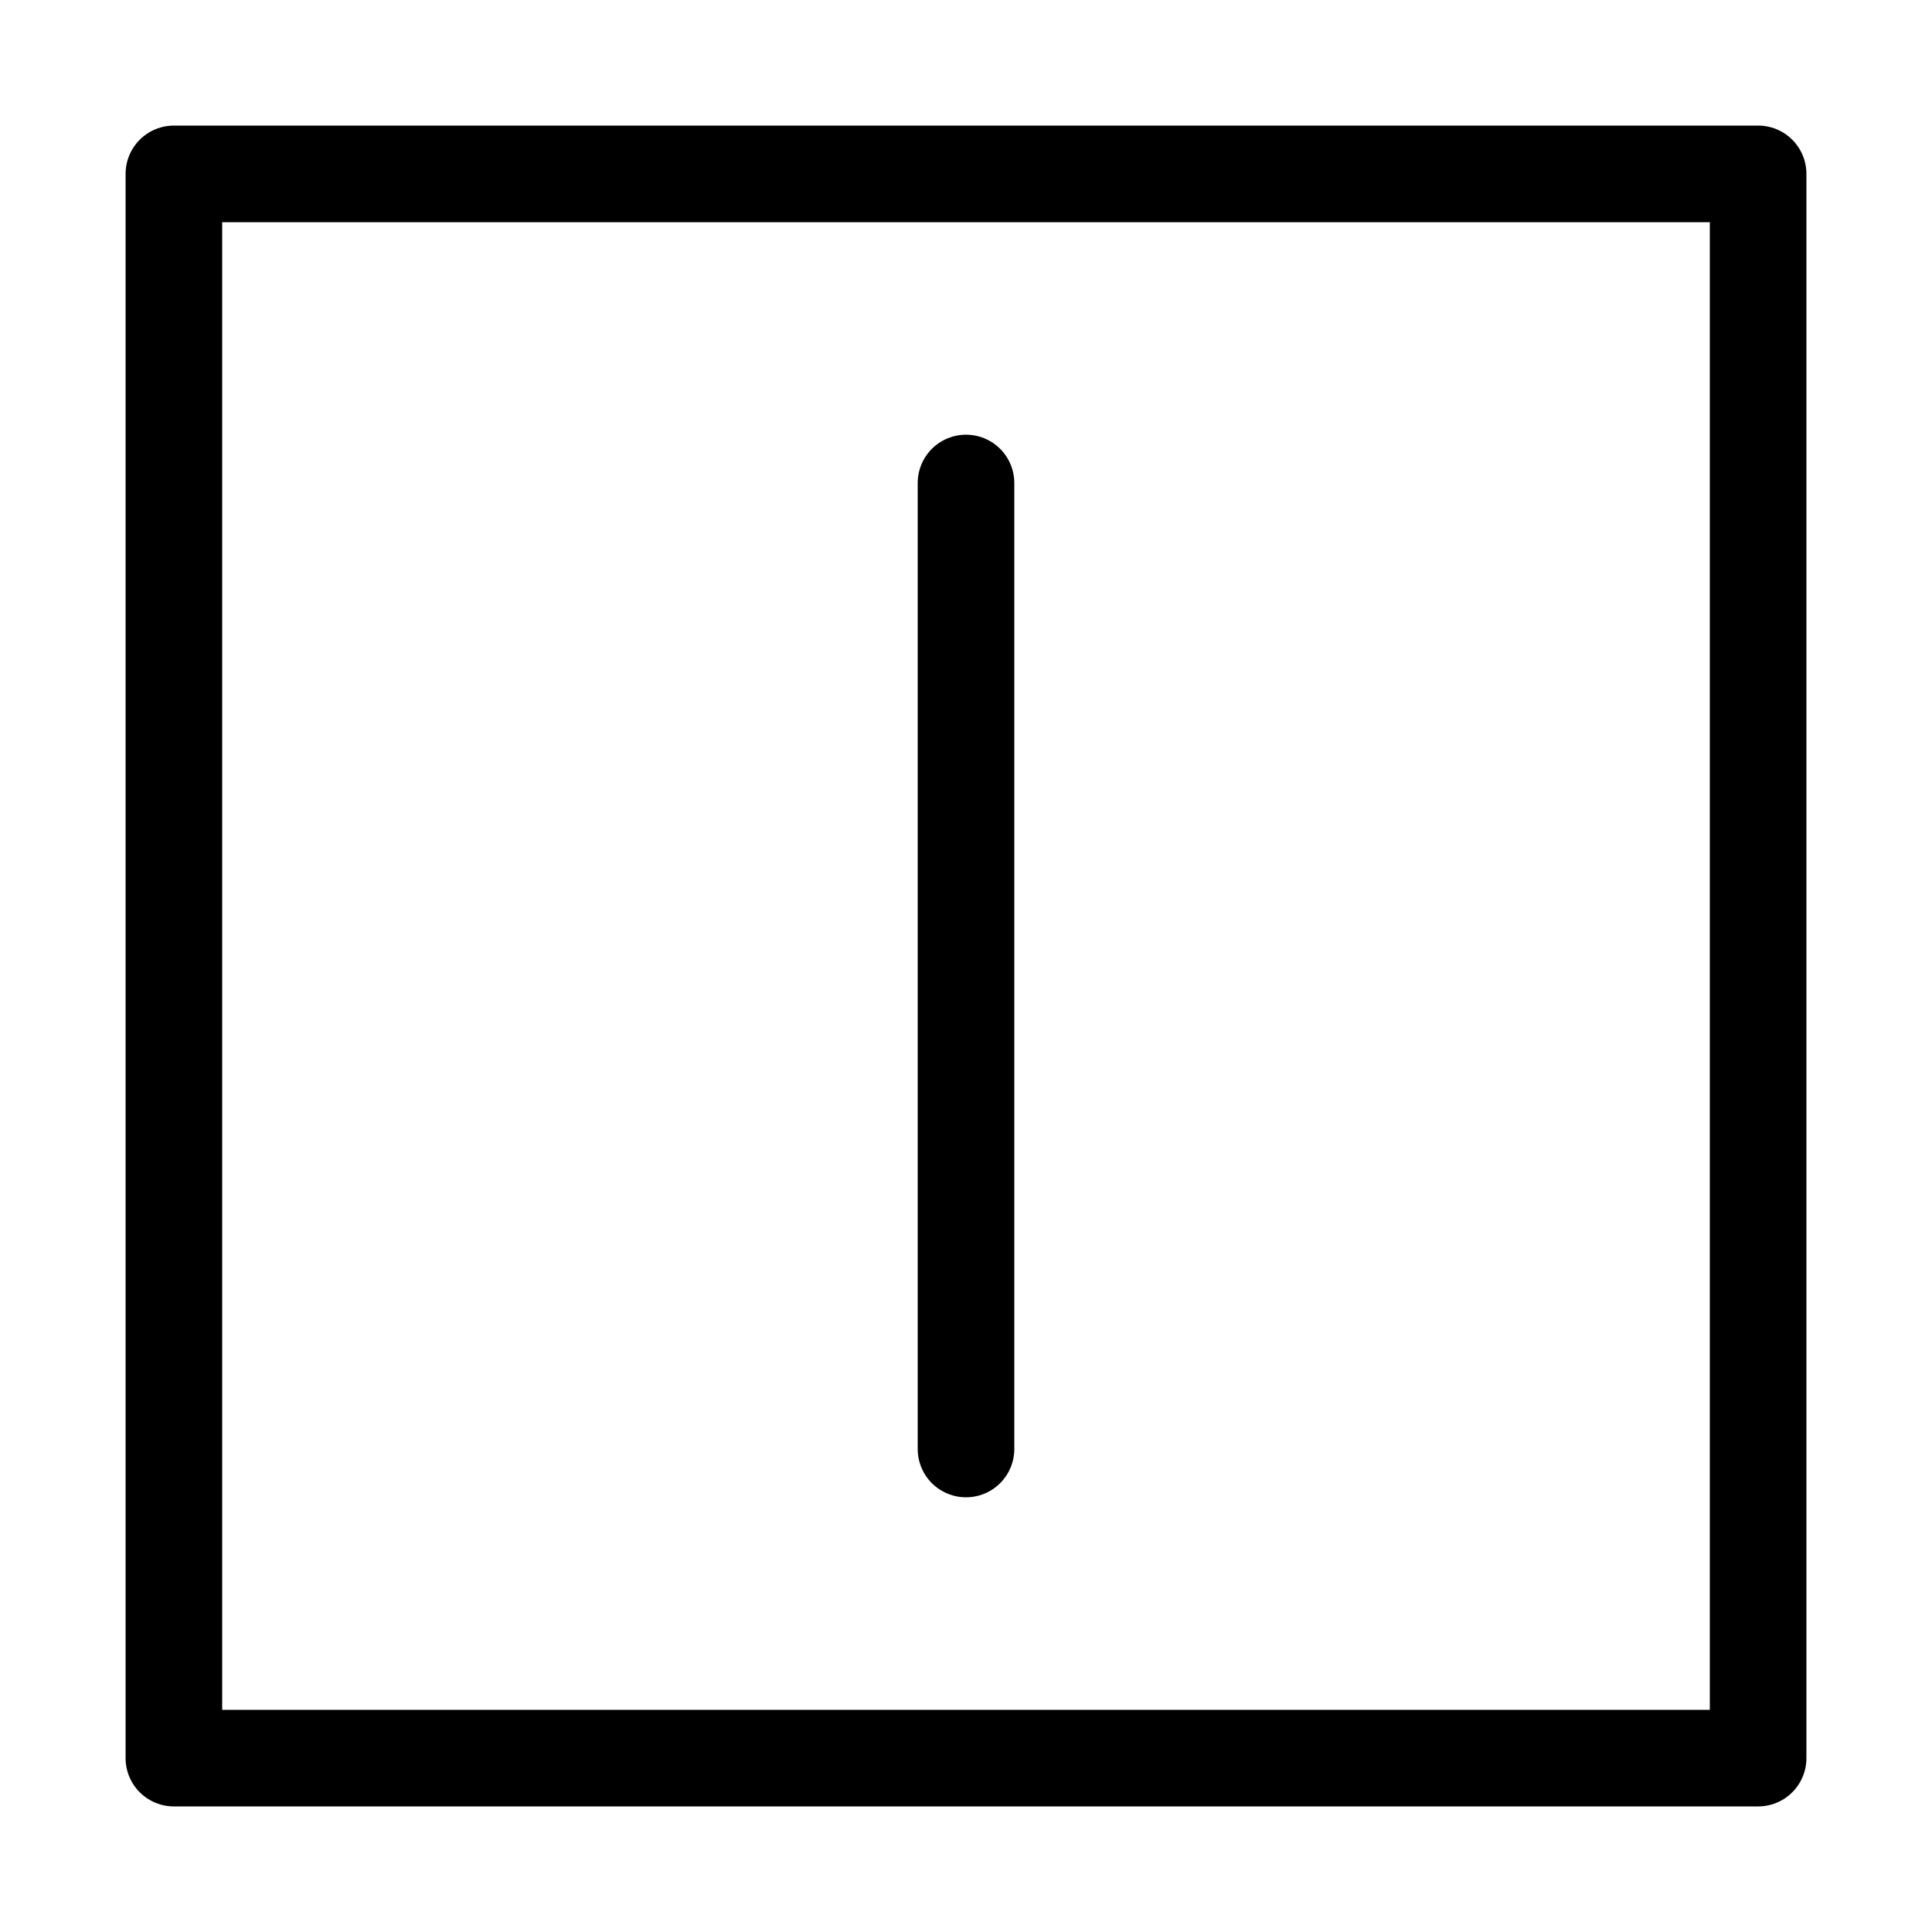
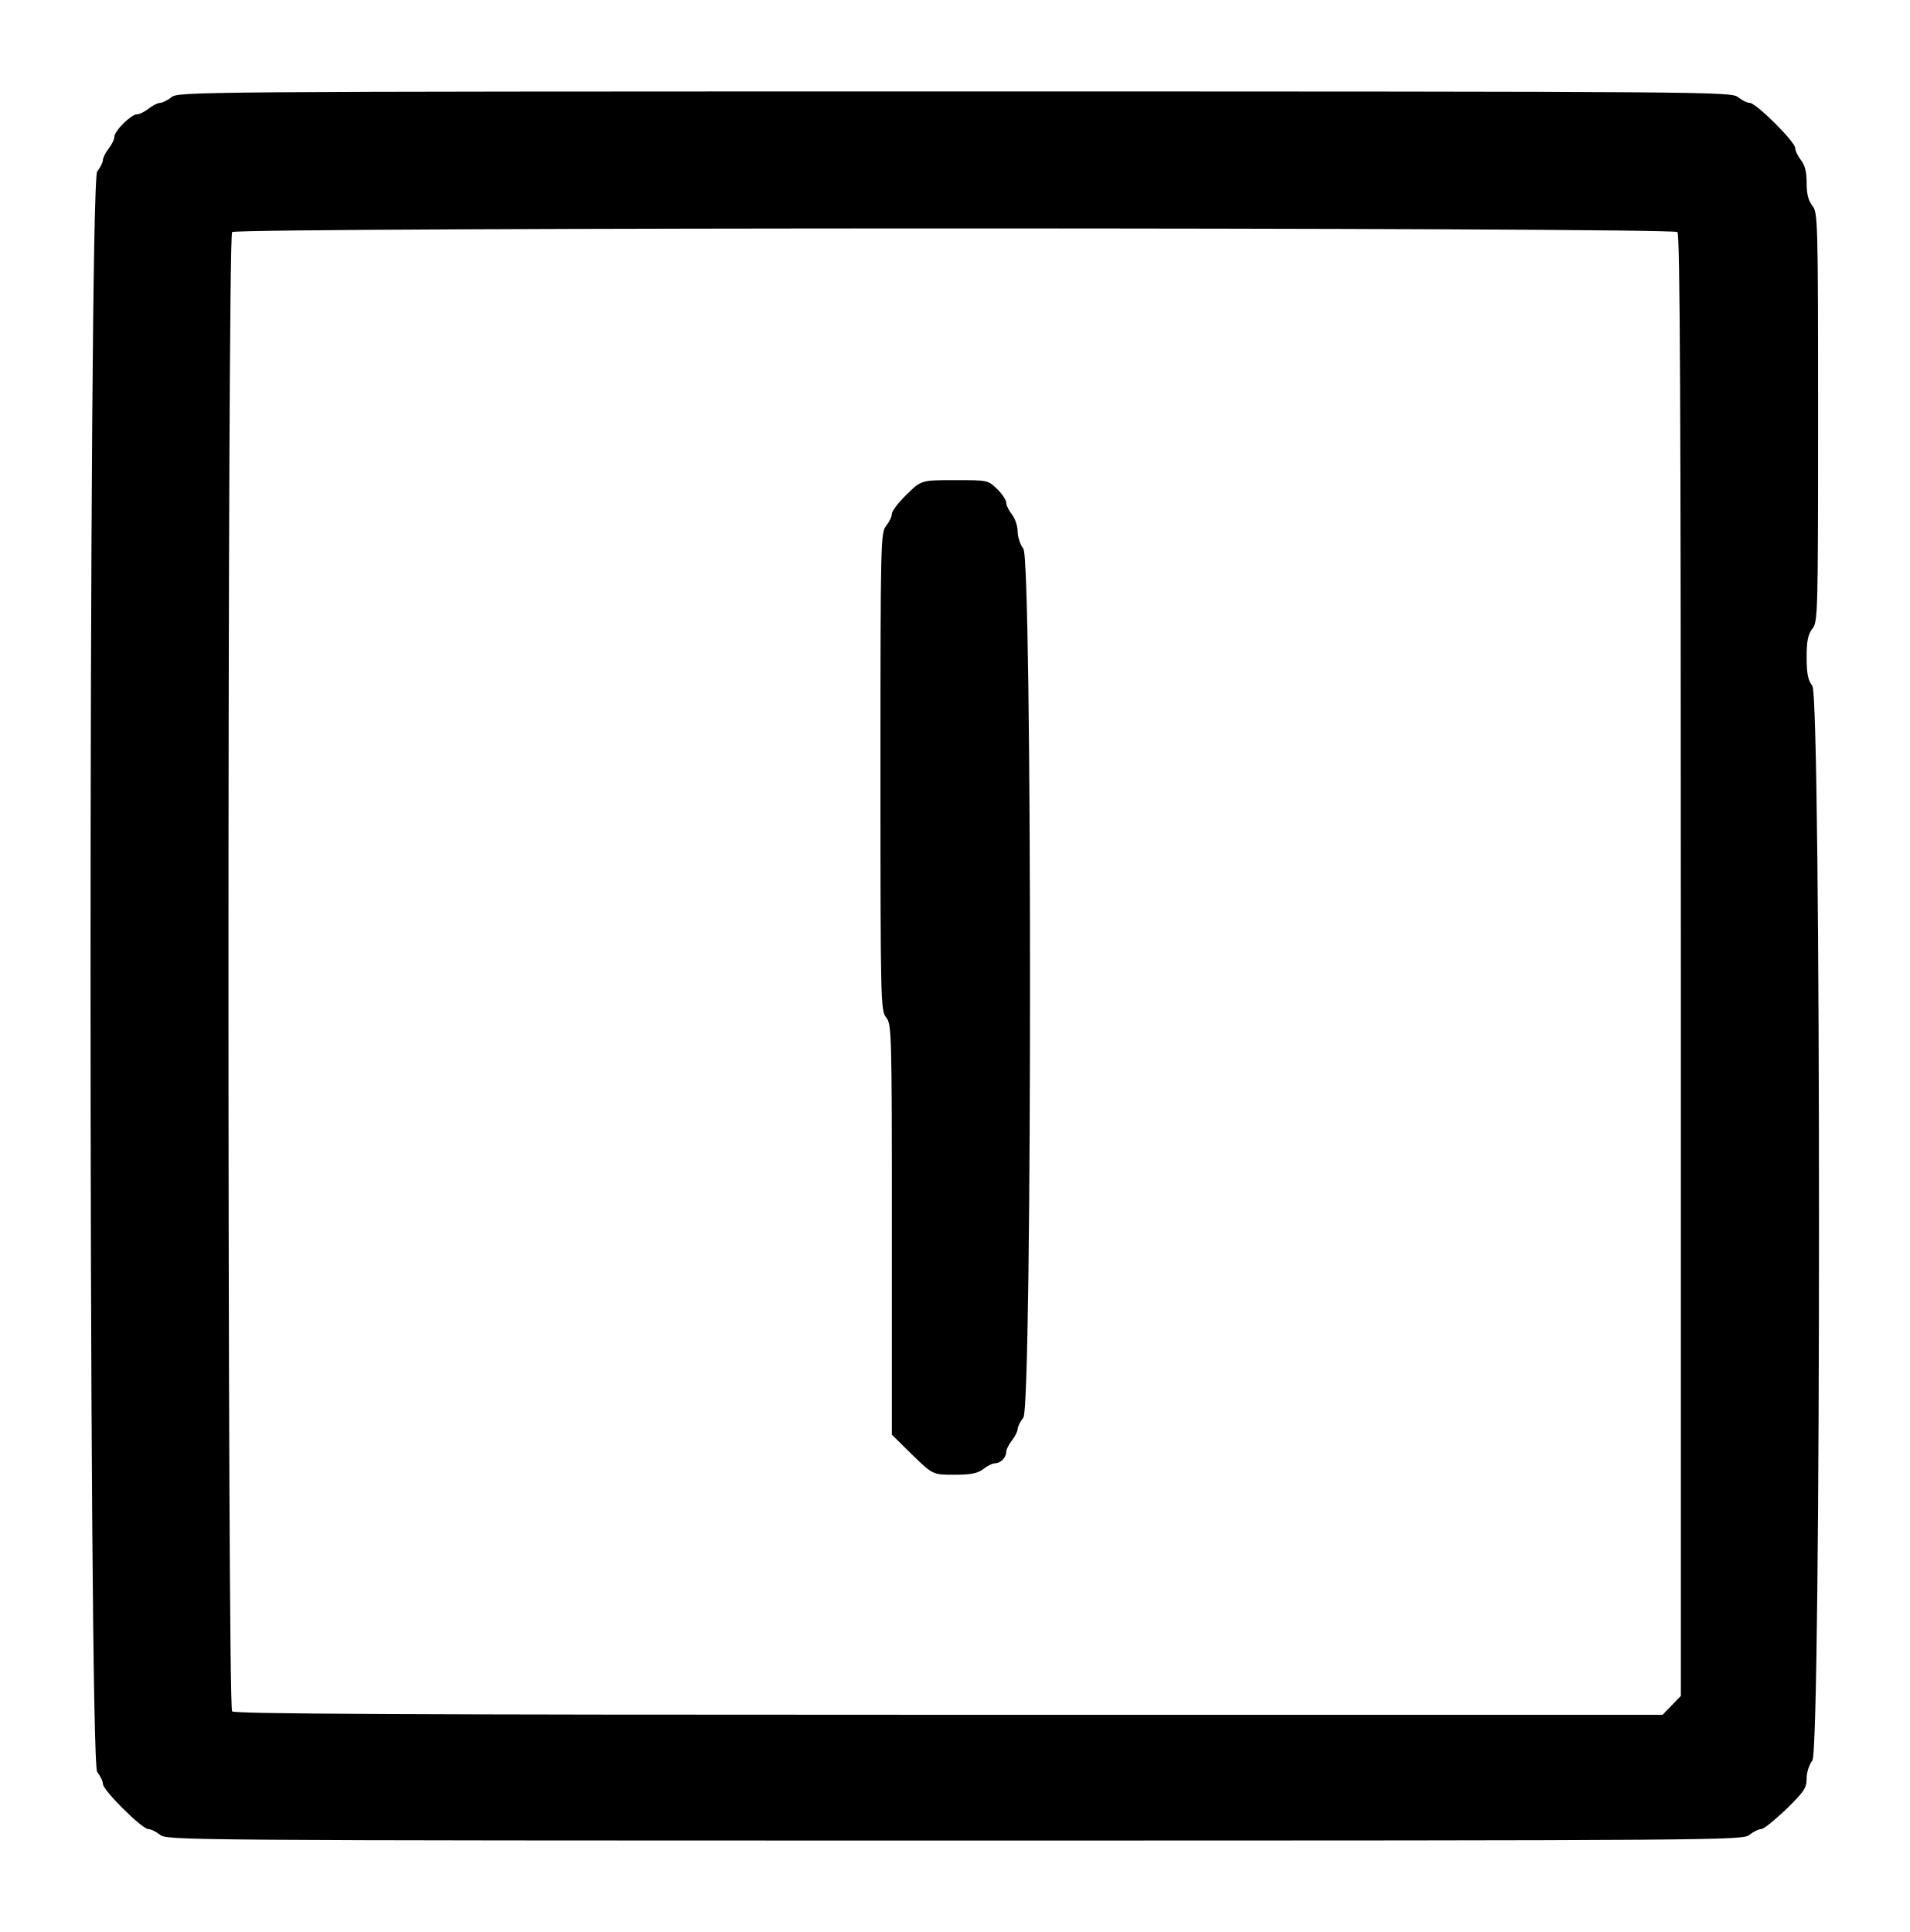
- <svg xmlns="http://www.w3.org/2000/svg" viewBox="0 0 100 100" width="100" height="100">
-   <g fill="none" stroke="#000" stroke-width="5" stroke-linejoin="round" stroke-linecap="round">
-     <rect x="9" y="9" width="82" height="82" />
-     <path d="M50,25 L50,75" />
+ <svg xmlns="http://www.w3.org/2000/svg" version="1.0" width="668pt" height="676pt" viewBox="0 0 668 676" preserveAspectRatio="xMidYMid meet">
+   <g transform="translate(0,676) scale(0.1,-0.1)" fill="#000000" stroke="none">
+     <path d="M600 6420 c-14 -11 -32 -20 -40 -20 -8 0 -26 -9 -40 -20 -14 -11 -32 -20 -41 -20 -20 0 -79 -58 -79 -79 0 -9 -9 -27 -20 -41 -11 -14 -20 -32 -20 -40 0 -8 -9 -26 -20 -40 -31 -39 -31 -5561 0 -5600 11 -14 20 -33 20 -42 0 -22 137 -158 159 -158 9 0 27 -9 41 -20 25 -19 61 -20 2780 -20 2719 0 2755 1 2780 20 14 11 32 20 41 20 9 0 48 32 88 70 63 62 71 74 71 108 0 21 9 48 20 62 31 39 31 3721 0 3760 -15 20 -20 41 -20 100 0 59 5 80 20 100 19 24 20 46 20 740 0 694 -1 716 -20 740 -14 18 -20 41 -20 80 0 39 -6 62 -20 80 -11 14 -20 33 -20 42 0 22 -137 158 -159 158 -9 0 -27 9 -41 20 -25 19 -61 20 -2740 20 -2679 0 -2715 -1 -2740 -20z m5268 -472 c9 -9 12 -593 12 -2567 l0 -2555 -32 -33 -32 -33 -2496 0 c-1928 0 -2499 3 -2508 12 -17 17 -17 5159 0 5176 17 17 5039 17 5056 0z" />
+     <path d="M3172 5030 c-29 -28 -52 -58 -52 -68 0 -9 -9 -28 -20 -42 -19 -24 -20 -47 -20 -860 0 -813 1 -836 20 -860 19 -24 20 -46 20 -742 l0 -718 71 -70 c72 -70 72 -70 148 -70 60 0 81 5 101 20 14 11 32 20 41 20 19 0 39 20 39 40 0 8 9 26 20 40 11 14 20 32 20 40 0 8 9 26 20 40 31 39 31 3001 0 3040 -11 14 -20 41 -20 60 0 19 -9 46 -20 60 -11 14 -20 32 -20 41 0 9 -14 31 -32 48 -32 31 -32 31 -148 31 -117 0 -117 0 -168 -50z" />
  </g>
</svg>
